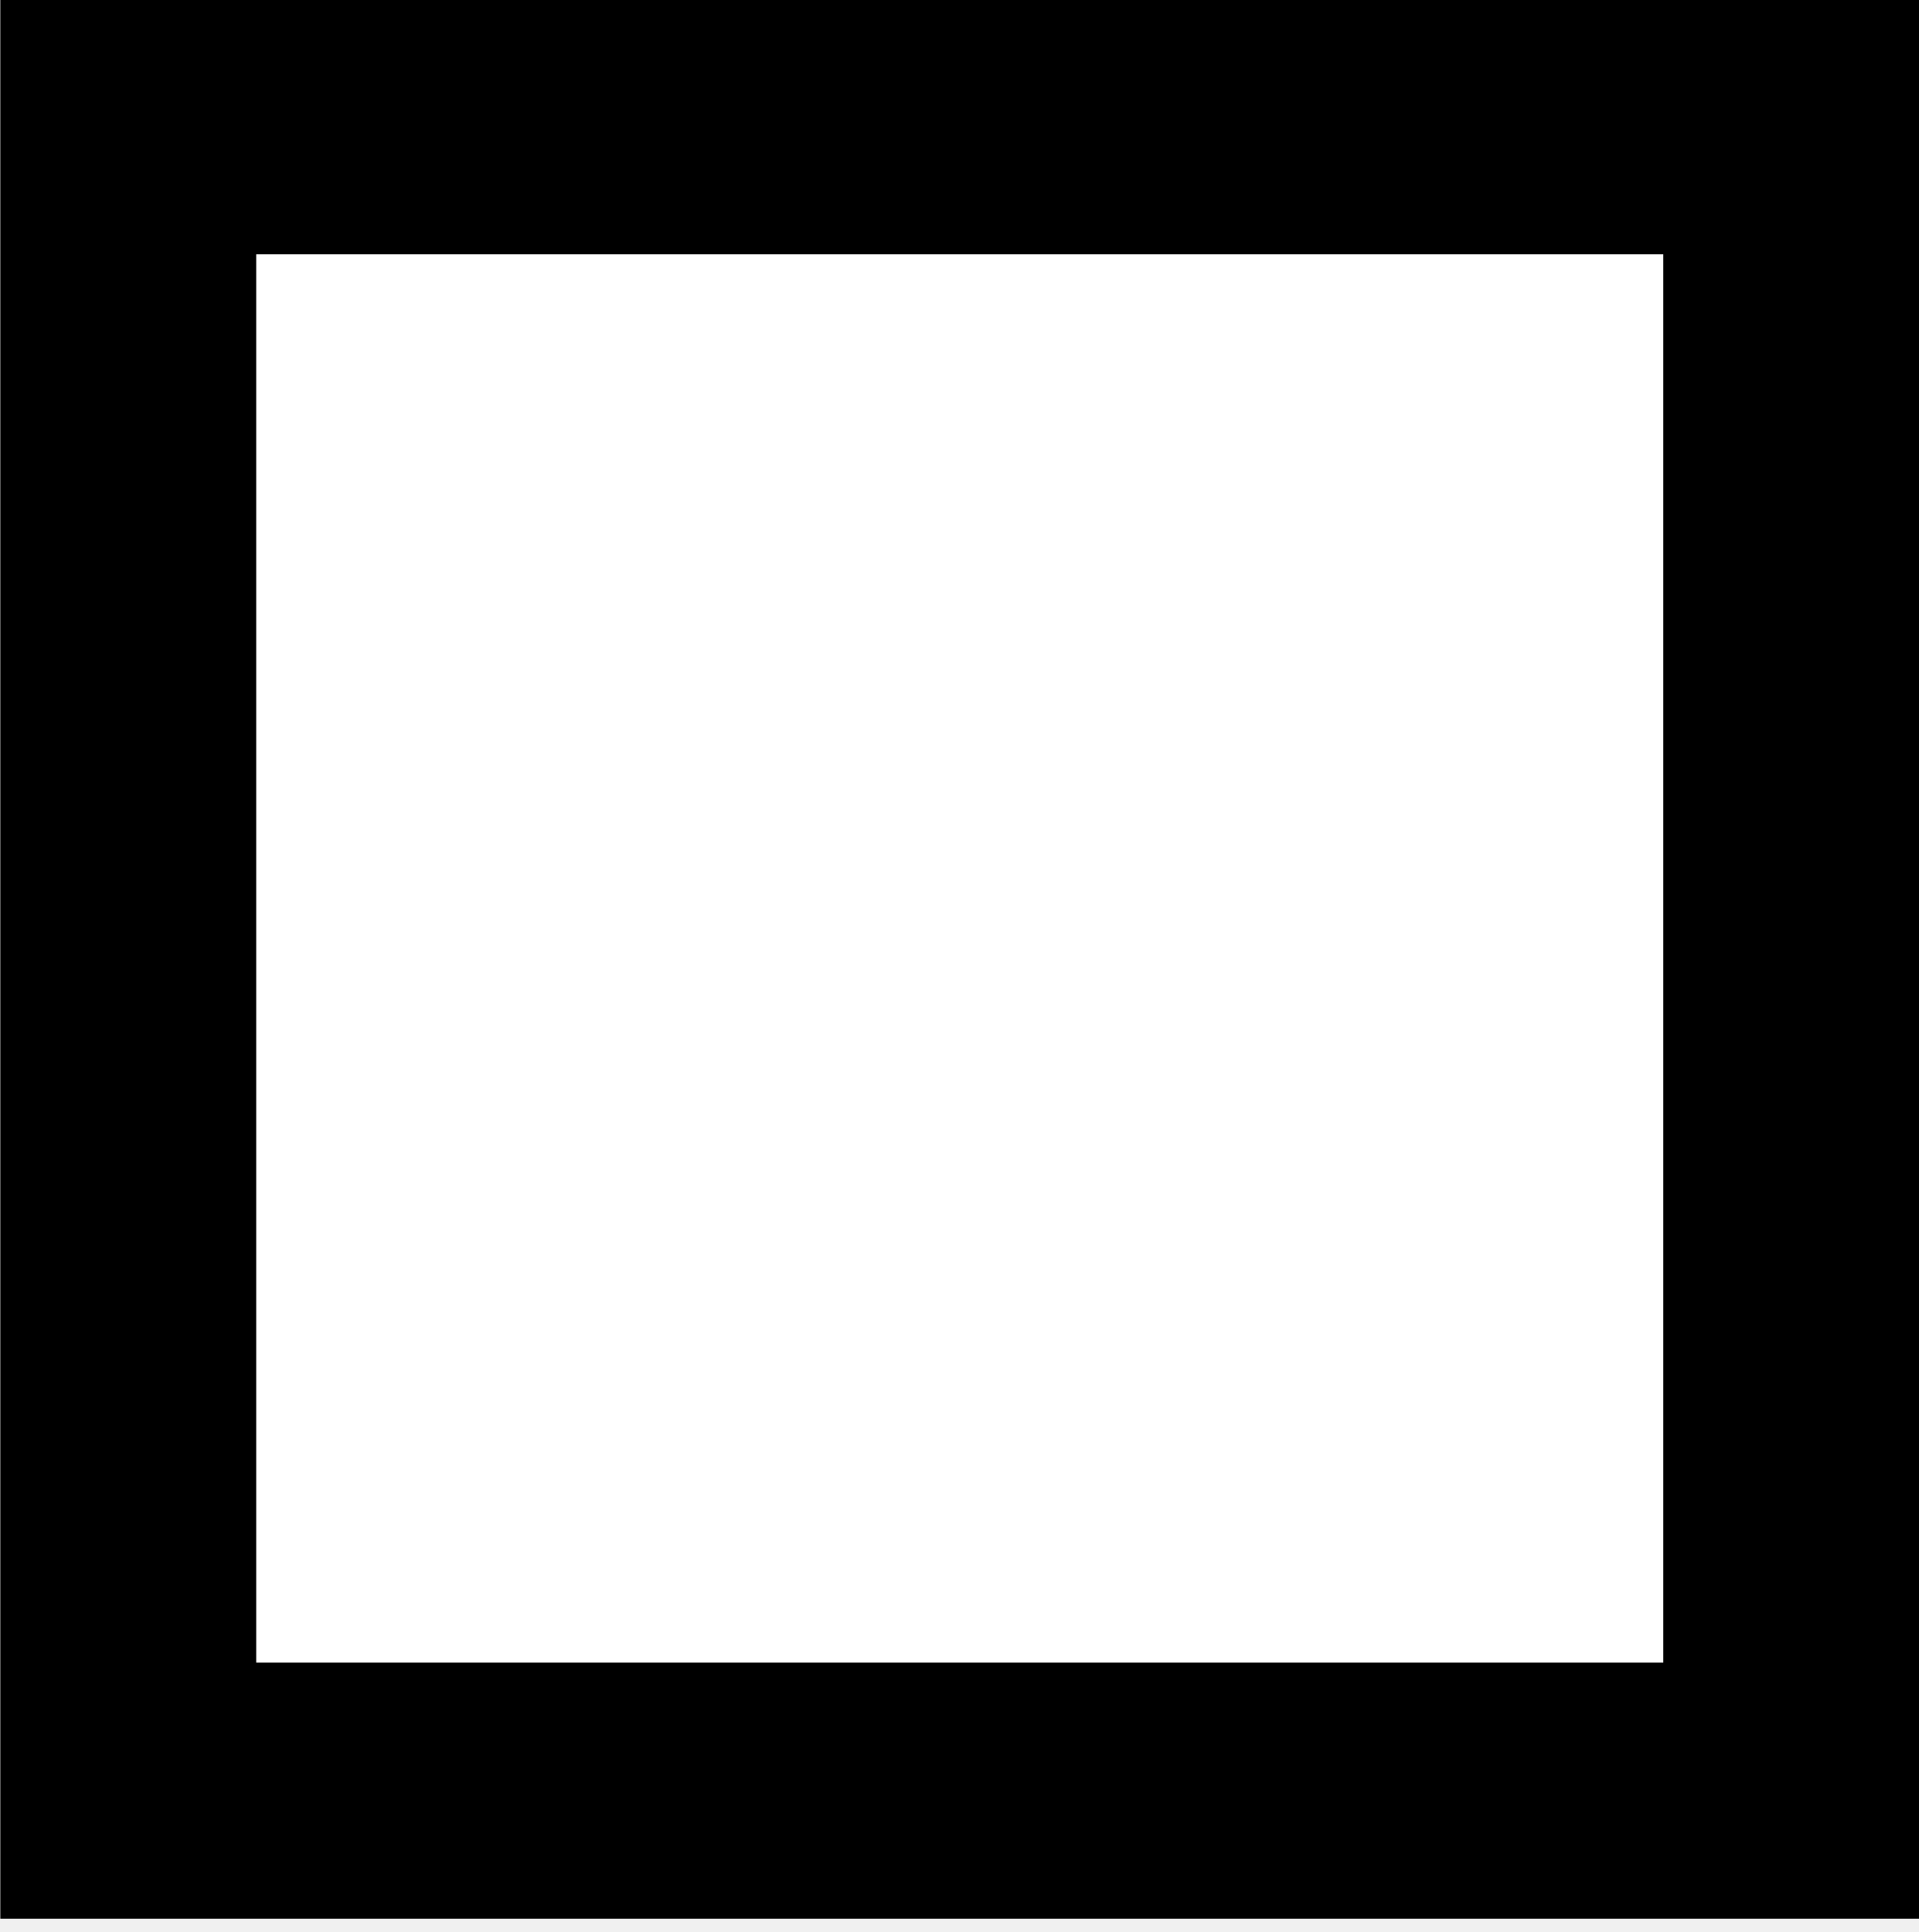
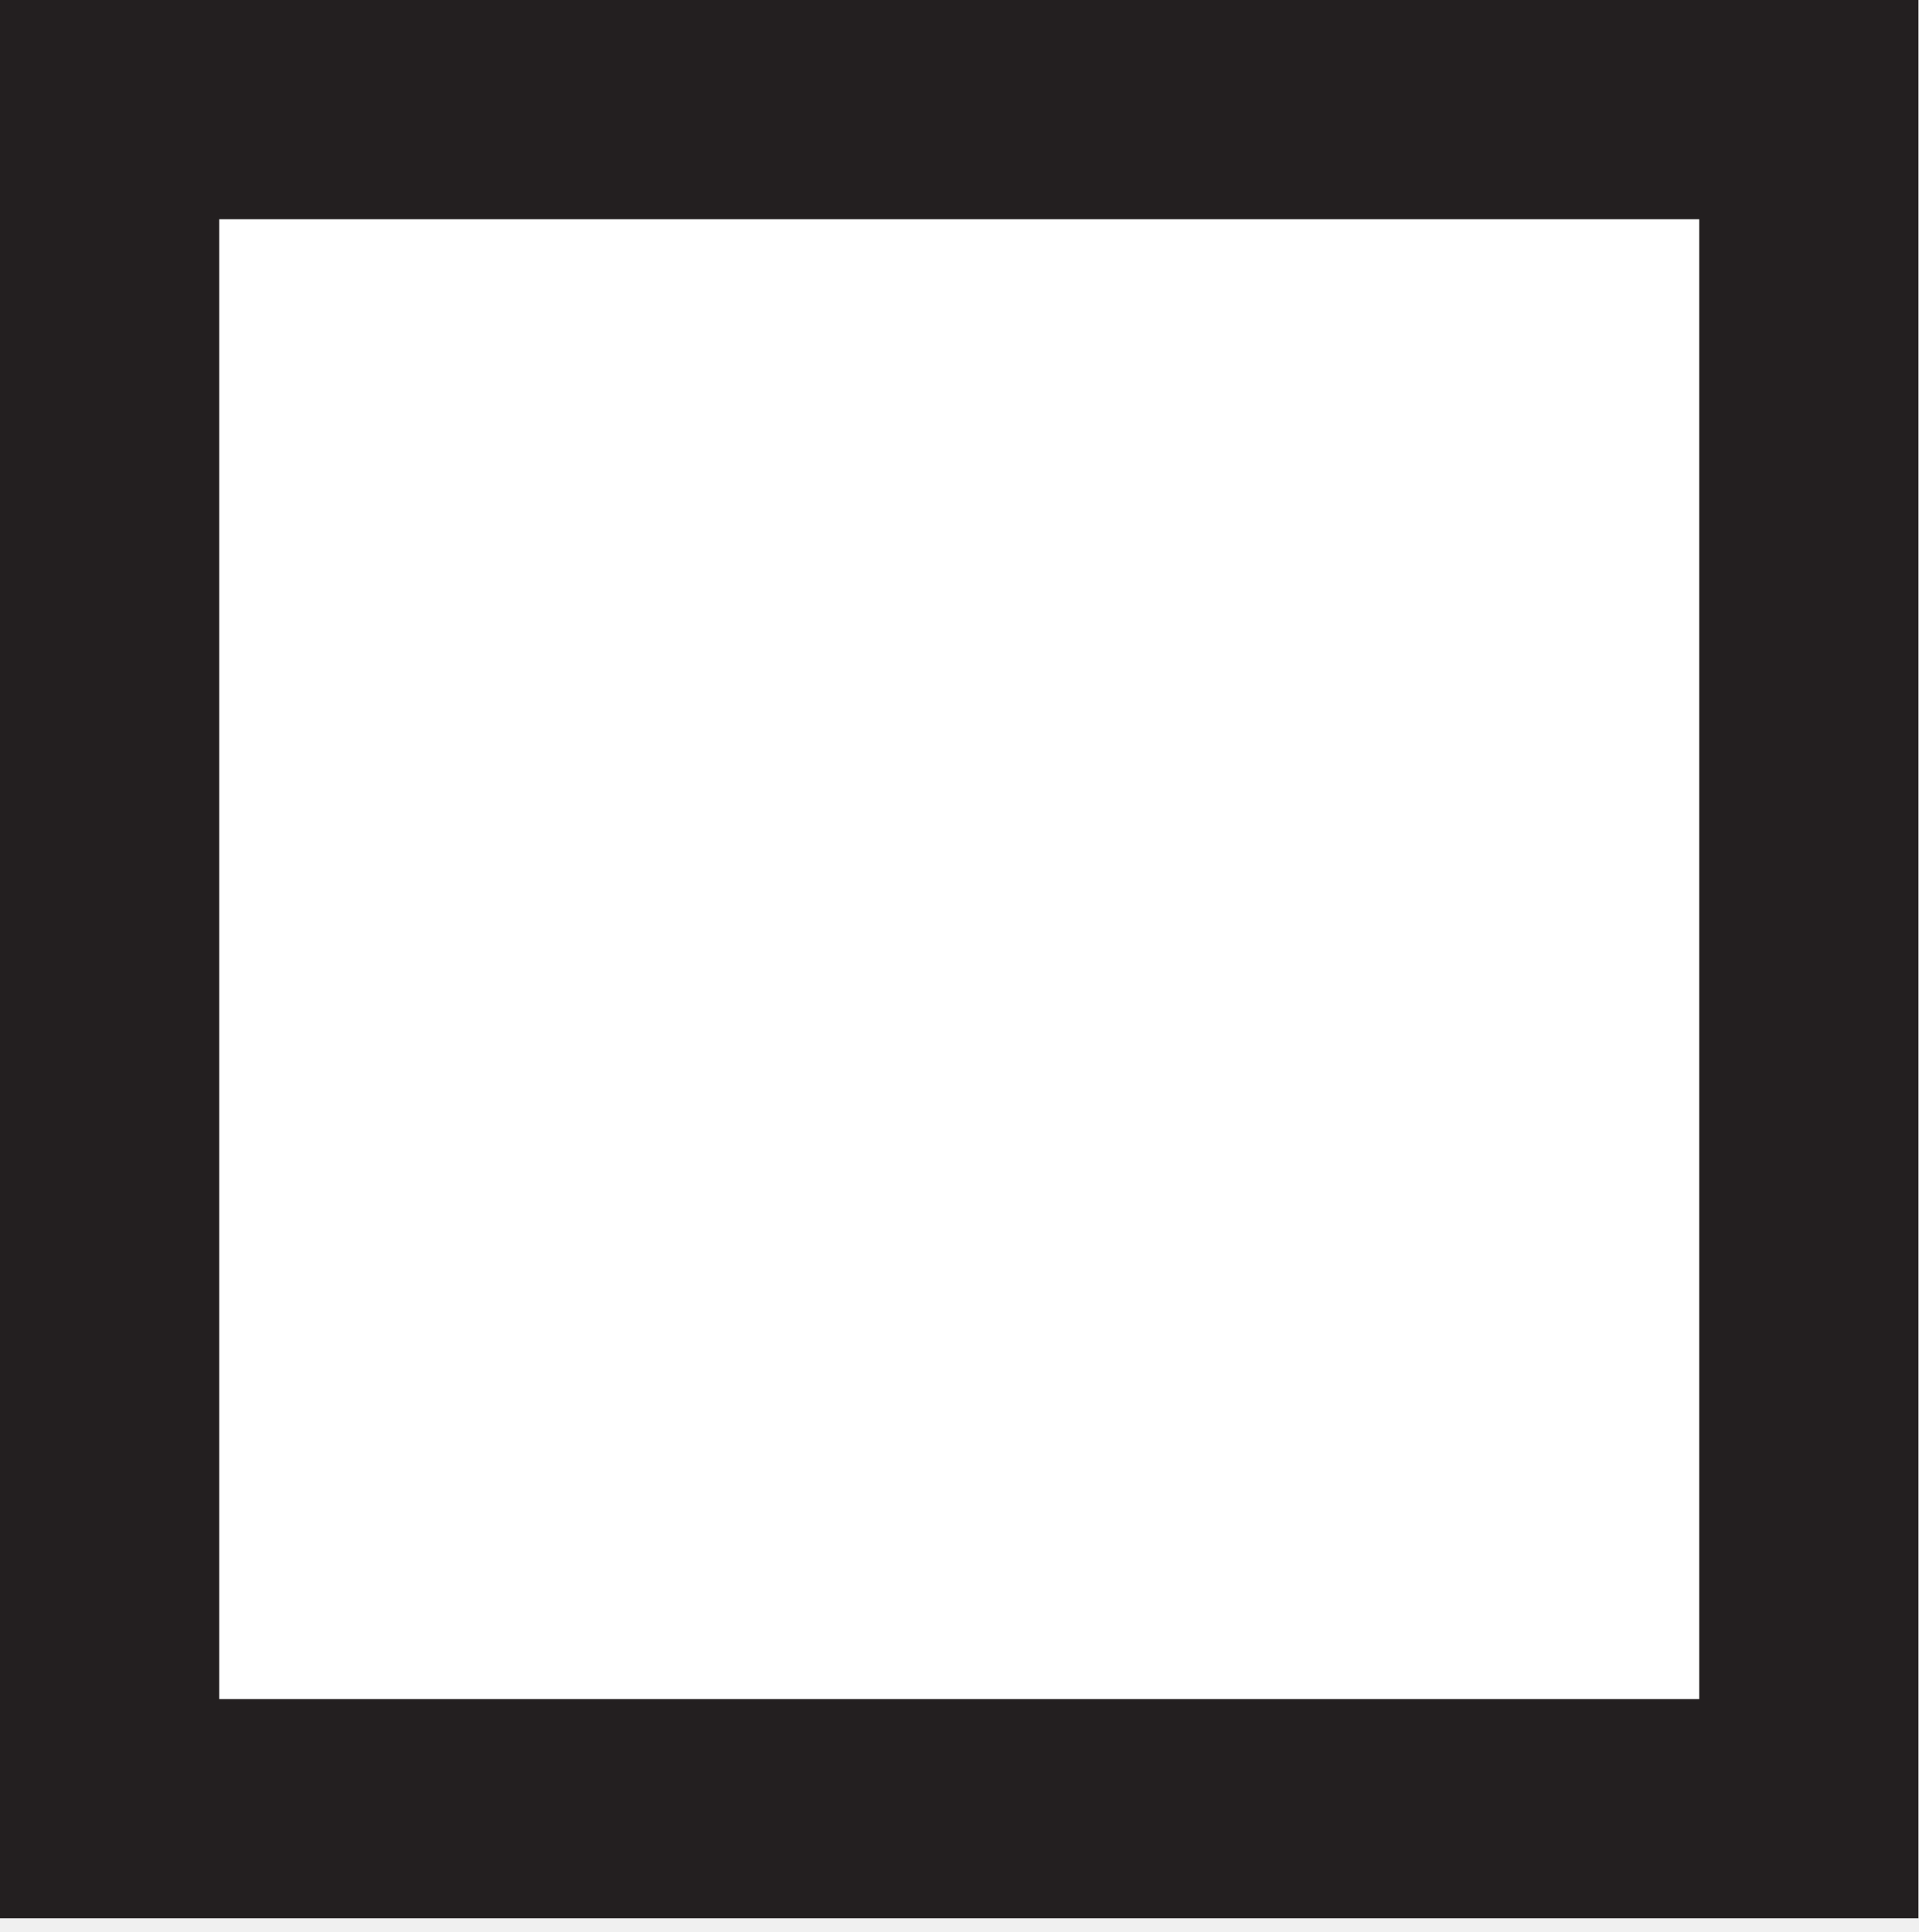
- <svg xmlns="http://www.w3.org/2000/svg" id="shieldDefense" width="100%" height="100%" viewBox="0 0 140 141" version="1.1" xml:space="preserve" style="fill-rule:evenodd;clip-rule:evenodd;stroke-miterlimit:10;">
-   <g transform="matrix(-5.89089,0,0,5.89654,404.287,-1499.59)">
-     <rect x="46.44" y="255.879" width="20.6" height="20.601" style="fill:white;stroke:black;stroke-width:3.17px;" />
+ <svg xmlns="http://www.w3.org/2000/svg" id="shieldDefense" width="100%" height="100%" viewBox="0 0 140 141" version="1.1" xml:space="preserve" style="fill-rule:evenodd;clip-rule:evenodd;stroke-linejoin:round;stroke-miterlimit:2;">
+   <g transform="matrix(-6.79612,0,0,6.79579,455.612,-1738.9)">
+     <rect x="46.44" y="255.879" width="20.6" height="20.601" style="fill:white;" />
+     <path d="M67.04,255.879L46.44,255.879L46.44,276.48L67.04,276.48L67.04,255.879ZM64.686,258.233L48.794,258.233C48.794,258.233 48.794,274.126 48.794,274.126C48.794,274.126 59.755,274.126 64.686,274.126L64.686,258.233Z" style="fill:rgb(35,31,32);" />
  </g>
</svg>
